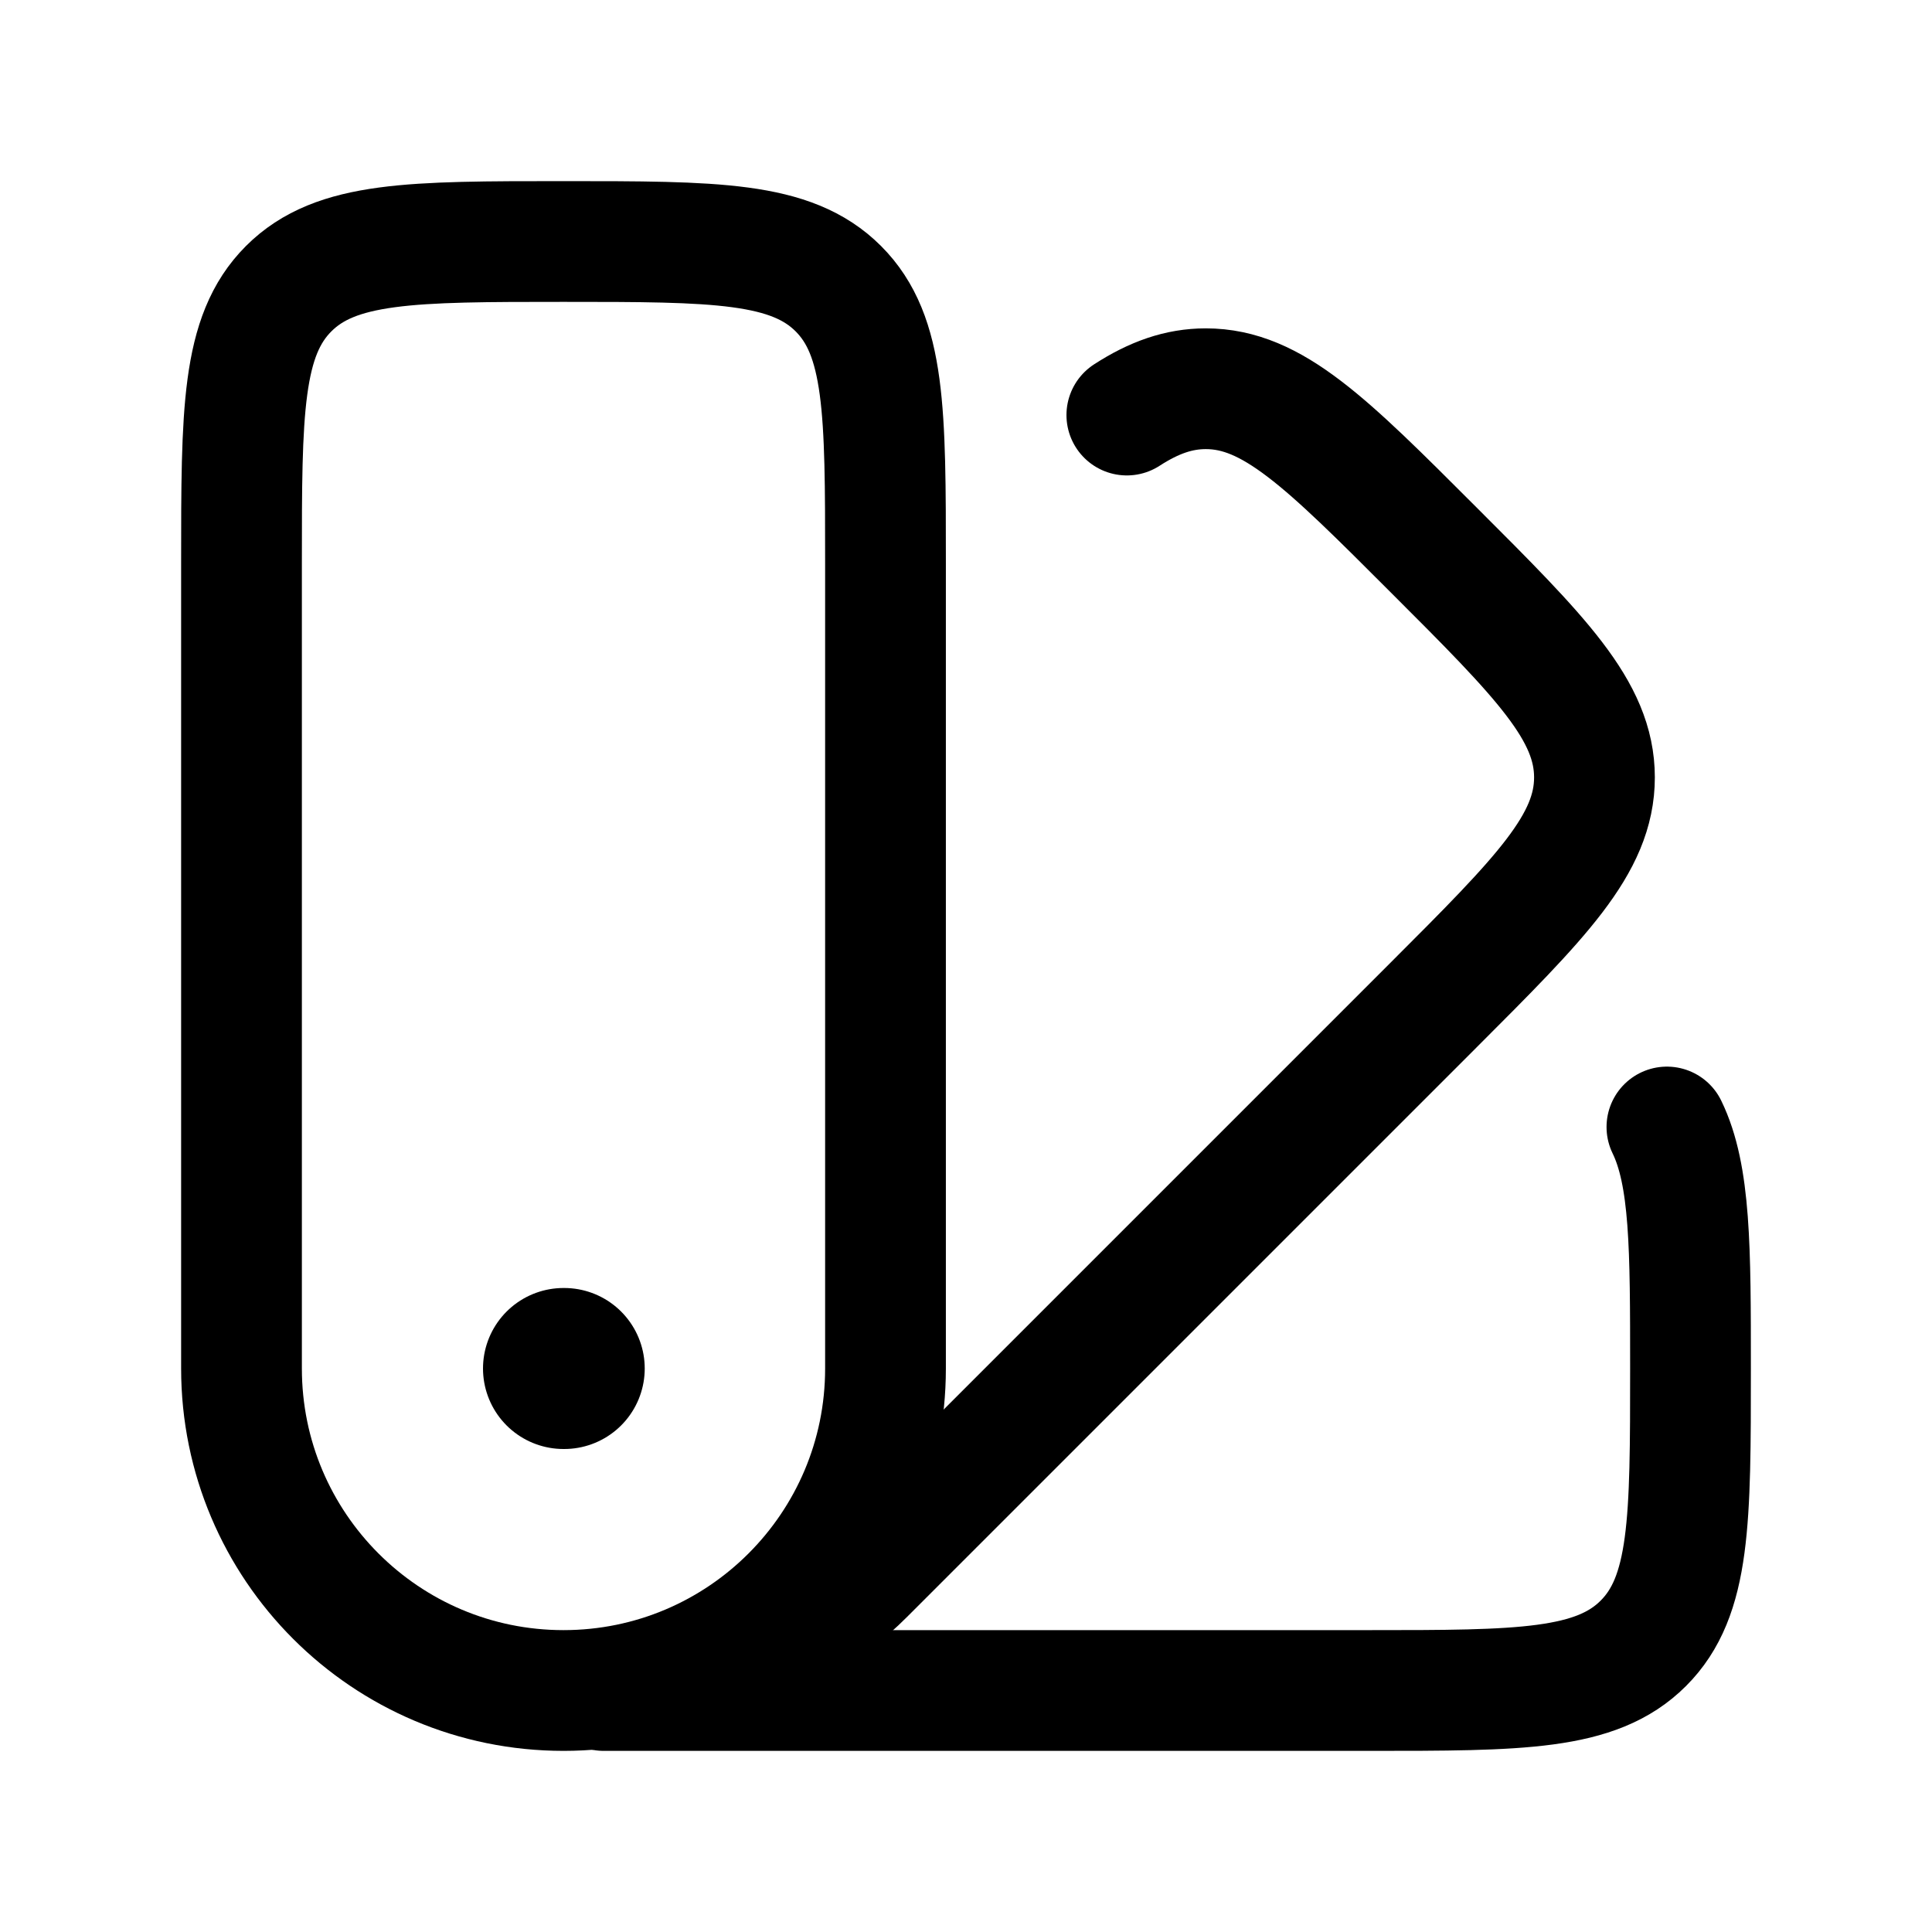
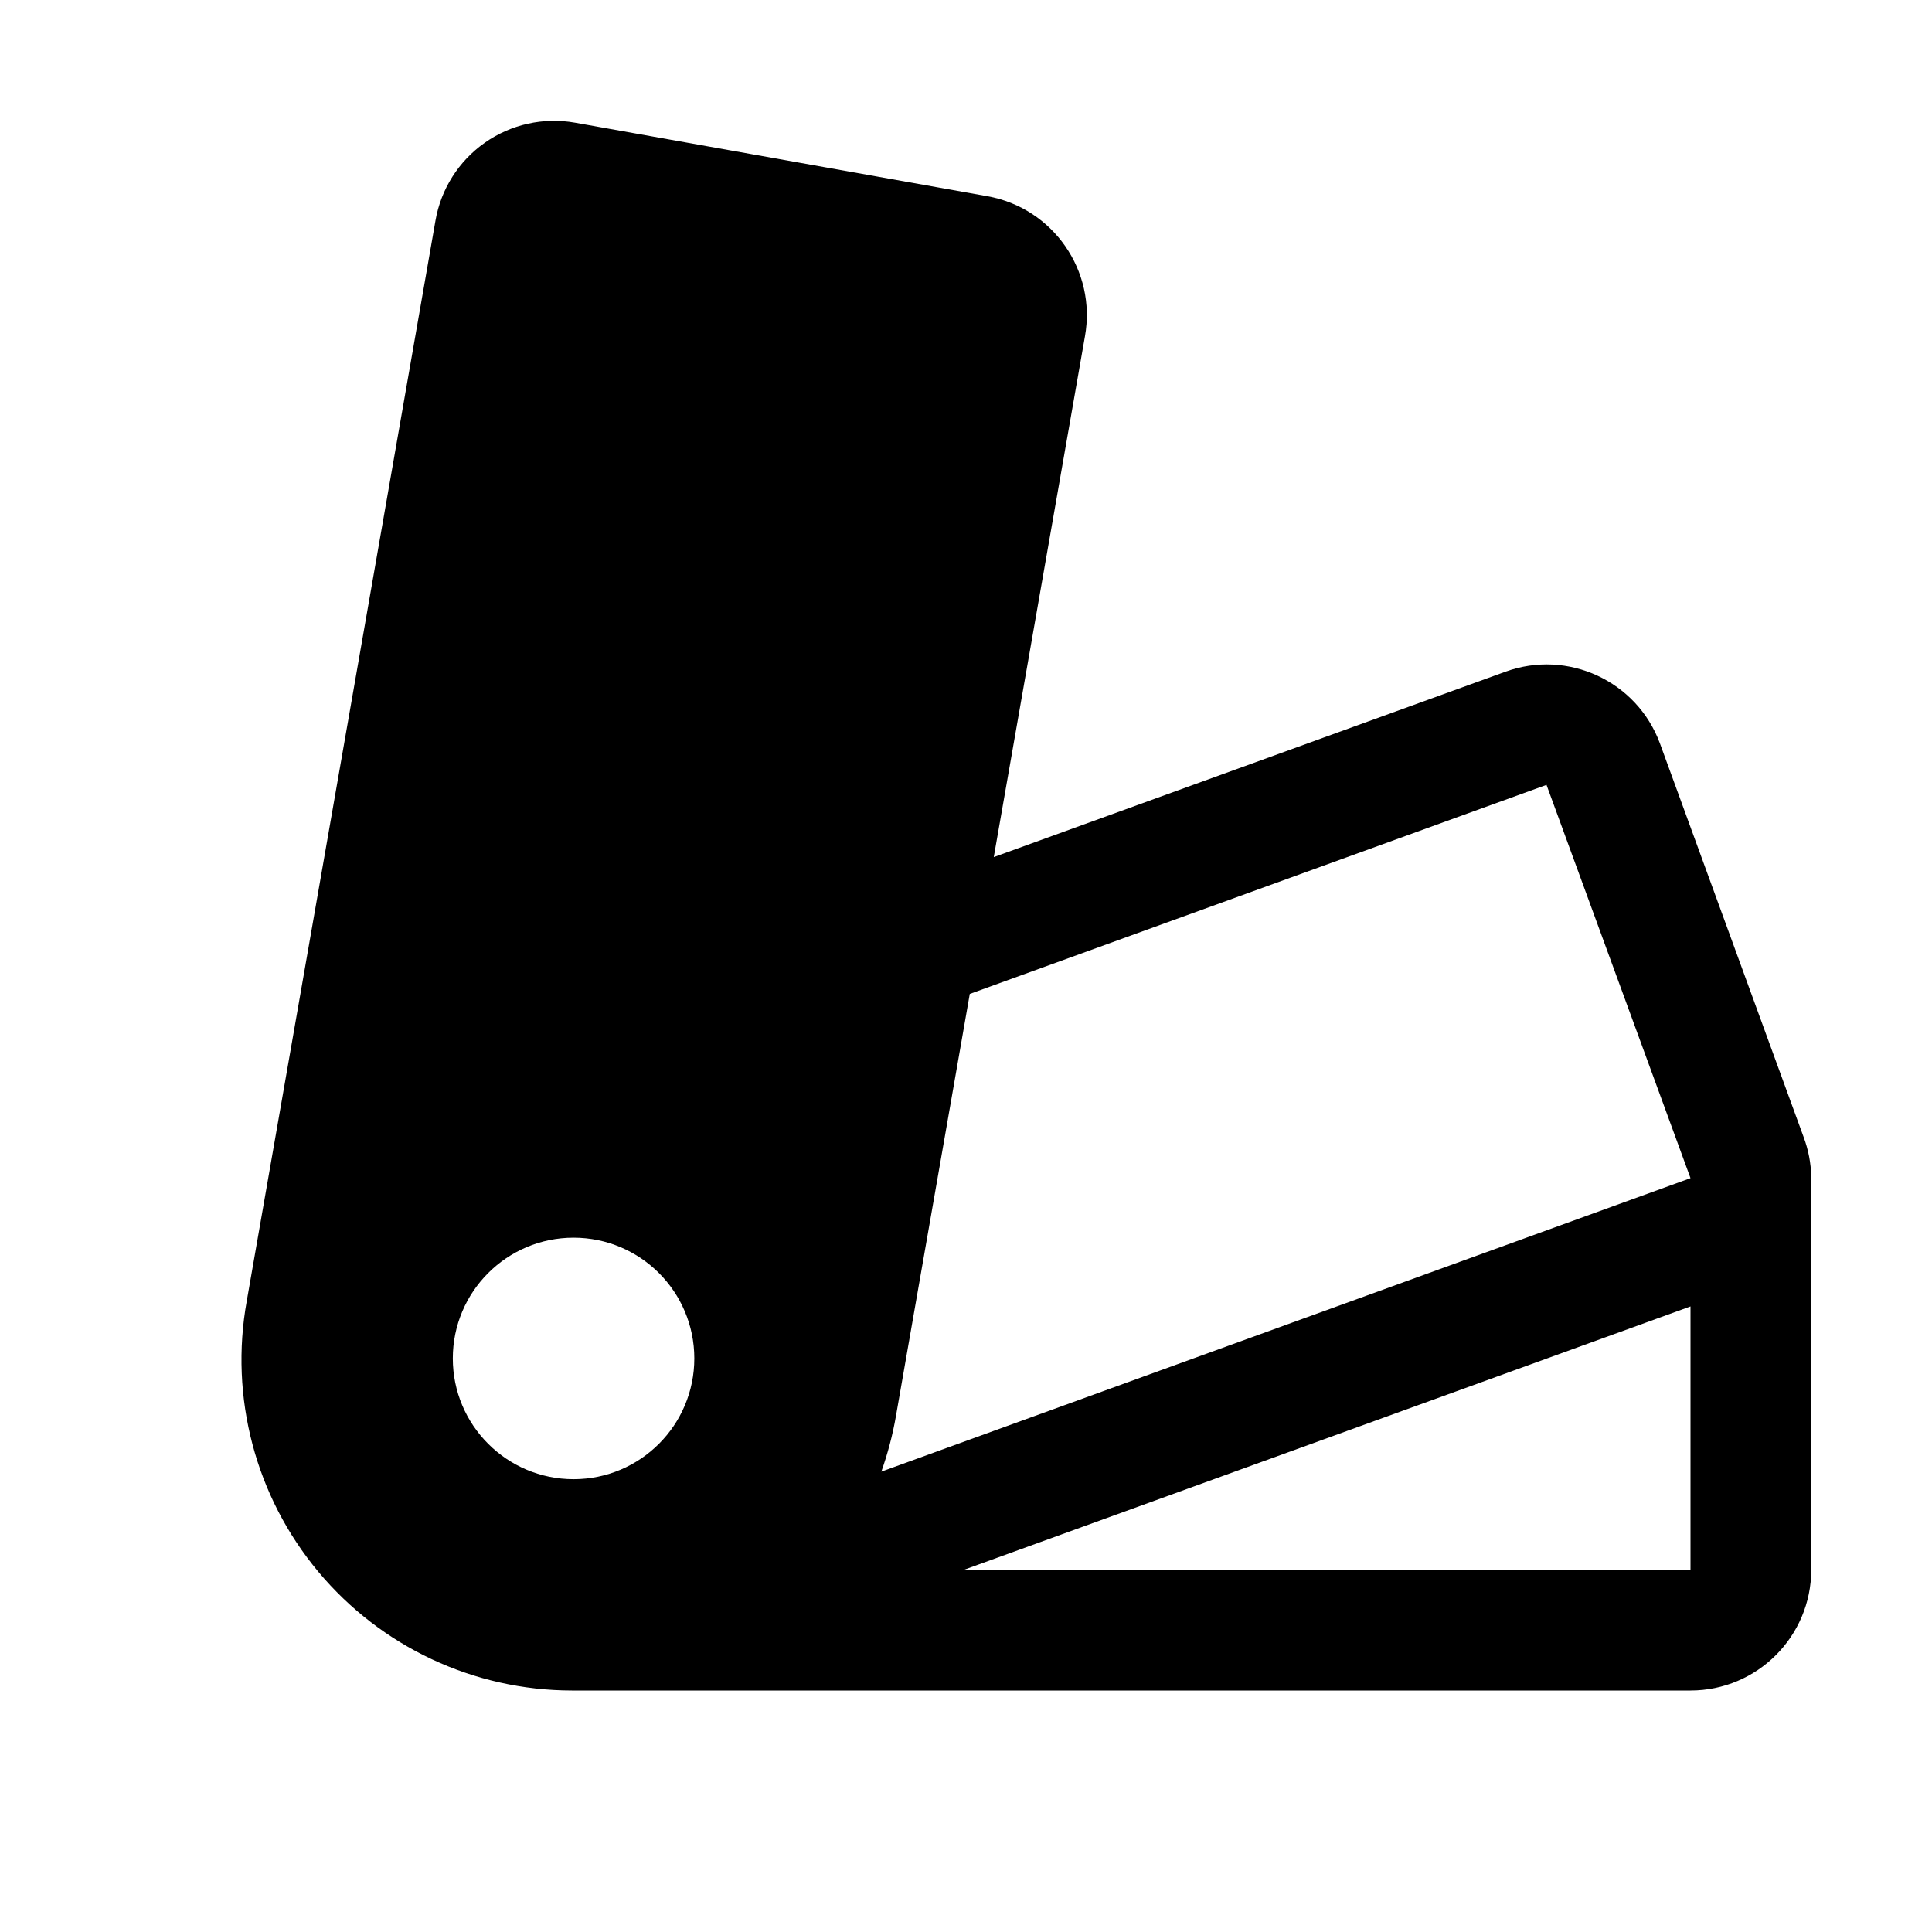
- <svg xmlns="http://www.w3.org/2000/svg" width="24" height="24" viewBox="0 0 24 24" fill="none">
-   <path d="M3 7V17C3 19.209 4.791 21 7 21C9.209 21 11 19.209 11 17V7C11 5.114 11 4.172 10.414 3.586C9.828 3 8.886 3 7 3C5.114 3 4.172 3 3.586 3.586C3 4.172 3 5.114 3 7Z" stroke="currentColor" stroke-linecap="round" stroke-width="1.5" />
-   <path d="M7.5 21L17 21C18.886 21 19.828 21 20.414 20.414C21 19.829 21 18.886 21 17C21 15.504 21 14.602 20.707 14" stroke="currentColor" stroke-linecap="round" stroke-width="1.5" />
-   <path d="M9.998 20.14C10.261 19.978 10.509 19.784 10.736 19.557L17.807 12.486C19.141 11.152 19.807 10.486 19.807 9.657C19.807 8.829 19.141 8.162 17.807 6.829C16.474 5.495 15.807 4.829 14.979 4.829C14.644 4.829 14.335 4.938 13.998 5.156" stroke="currentColor" stroke-linecap="round" stroke-width="1.5" />
-   <path d="M7 17H7.009" stroke="currentColor" stroke-linecap="round" stroke-linejoin="round" stroke-width="2" />
+ <svg xmlns="http://www.w3.org/2000/svg" viewBox="0 0 256 256" fill="currentColor">
+   <path d="M240,155.91a16,16,0,0,0-1-5.22L219.94,98.48A16,16,0,0,0,199.49,89l-67.81,24.57,12.08-69A16,16,0,0,0,130.84,26L76.17,16.25a15.94,15.94,0,0,0-18.47,13l-25,143.12A43.82,43.82,0,0,0,75.78,224H224a16,16,0,0,0,16-16ZM76,196a16,16,0,1,1,16-16A16,16,0,0,1,76,196Zm42.72-8.38,9.78-55.92L204.92,104,224,156.11,116.78,195A44.89,44.89,0,0,0,118.72,187.62ZM224,208H127.74L224,173.11Z" />
</svg>
